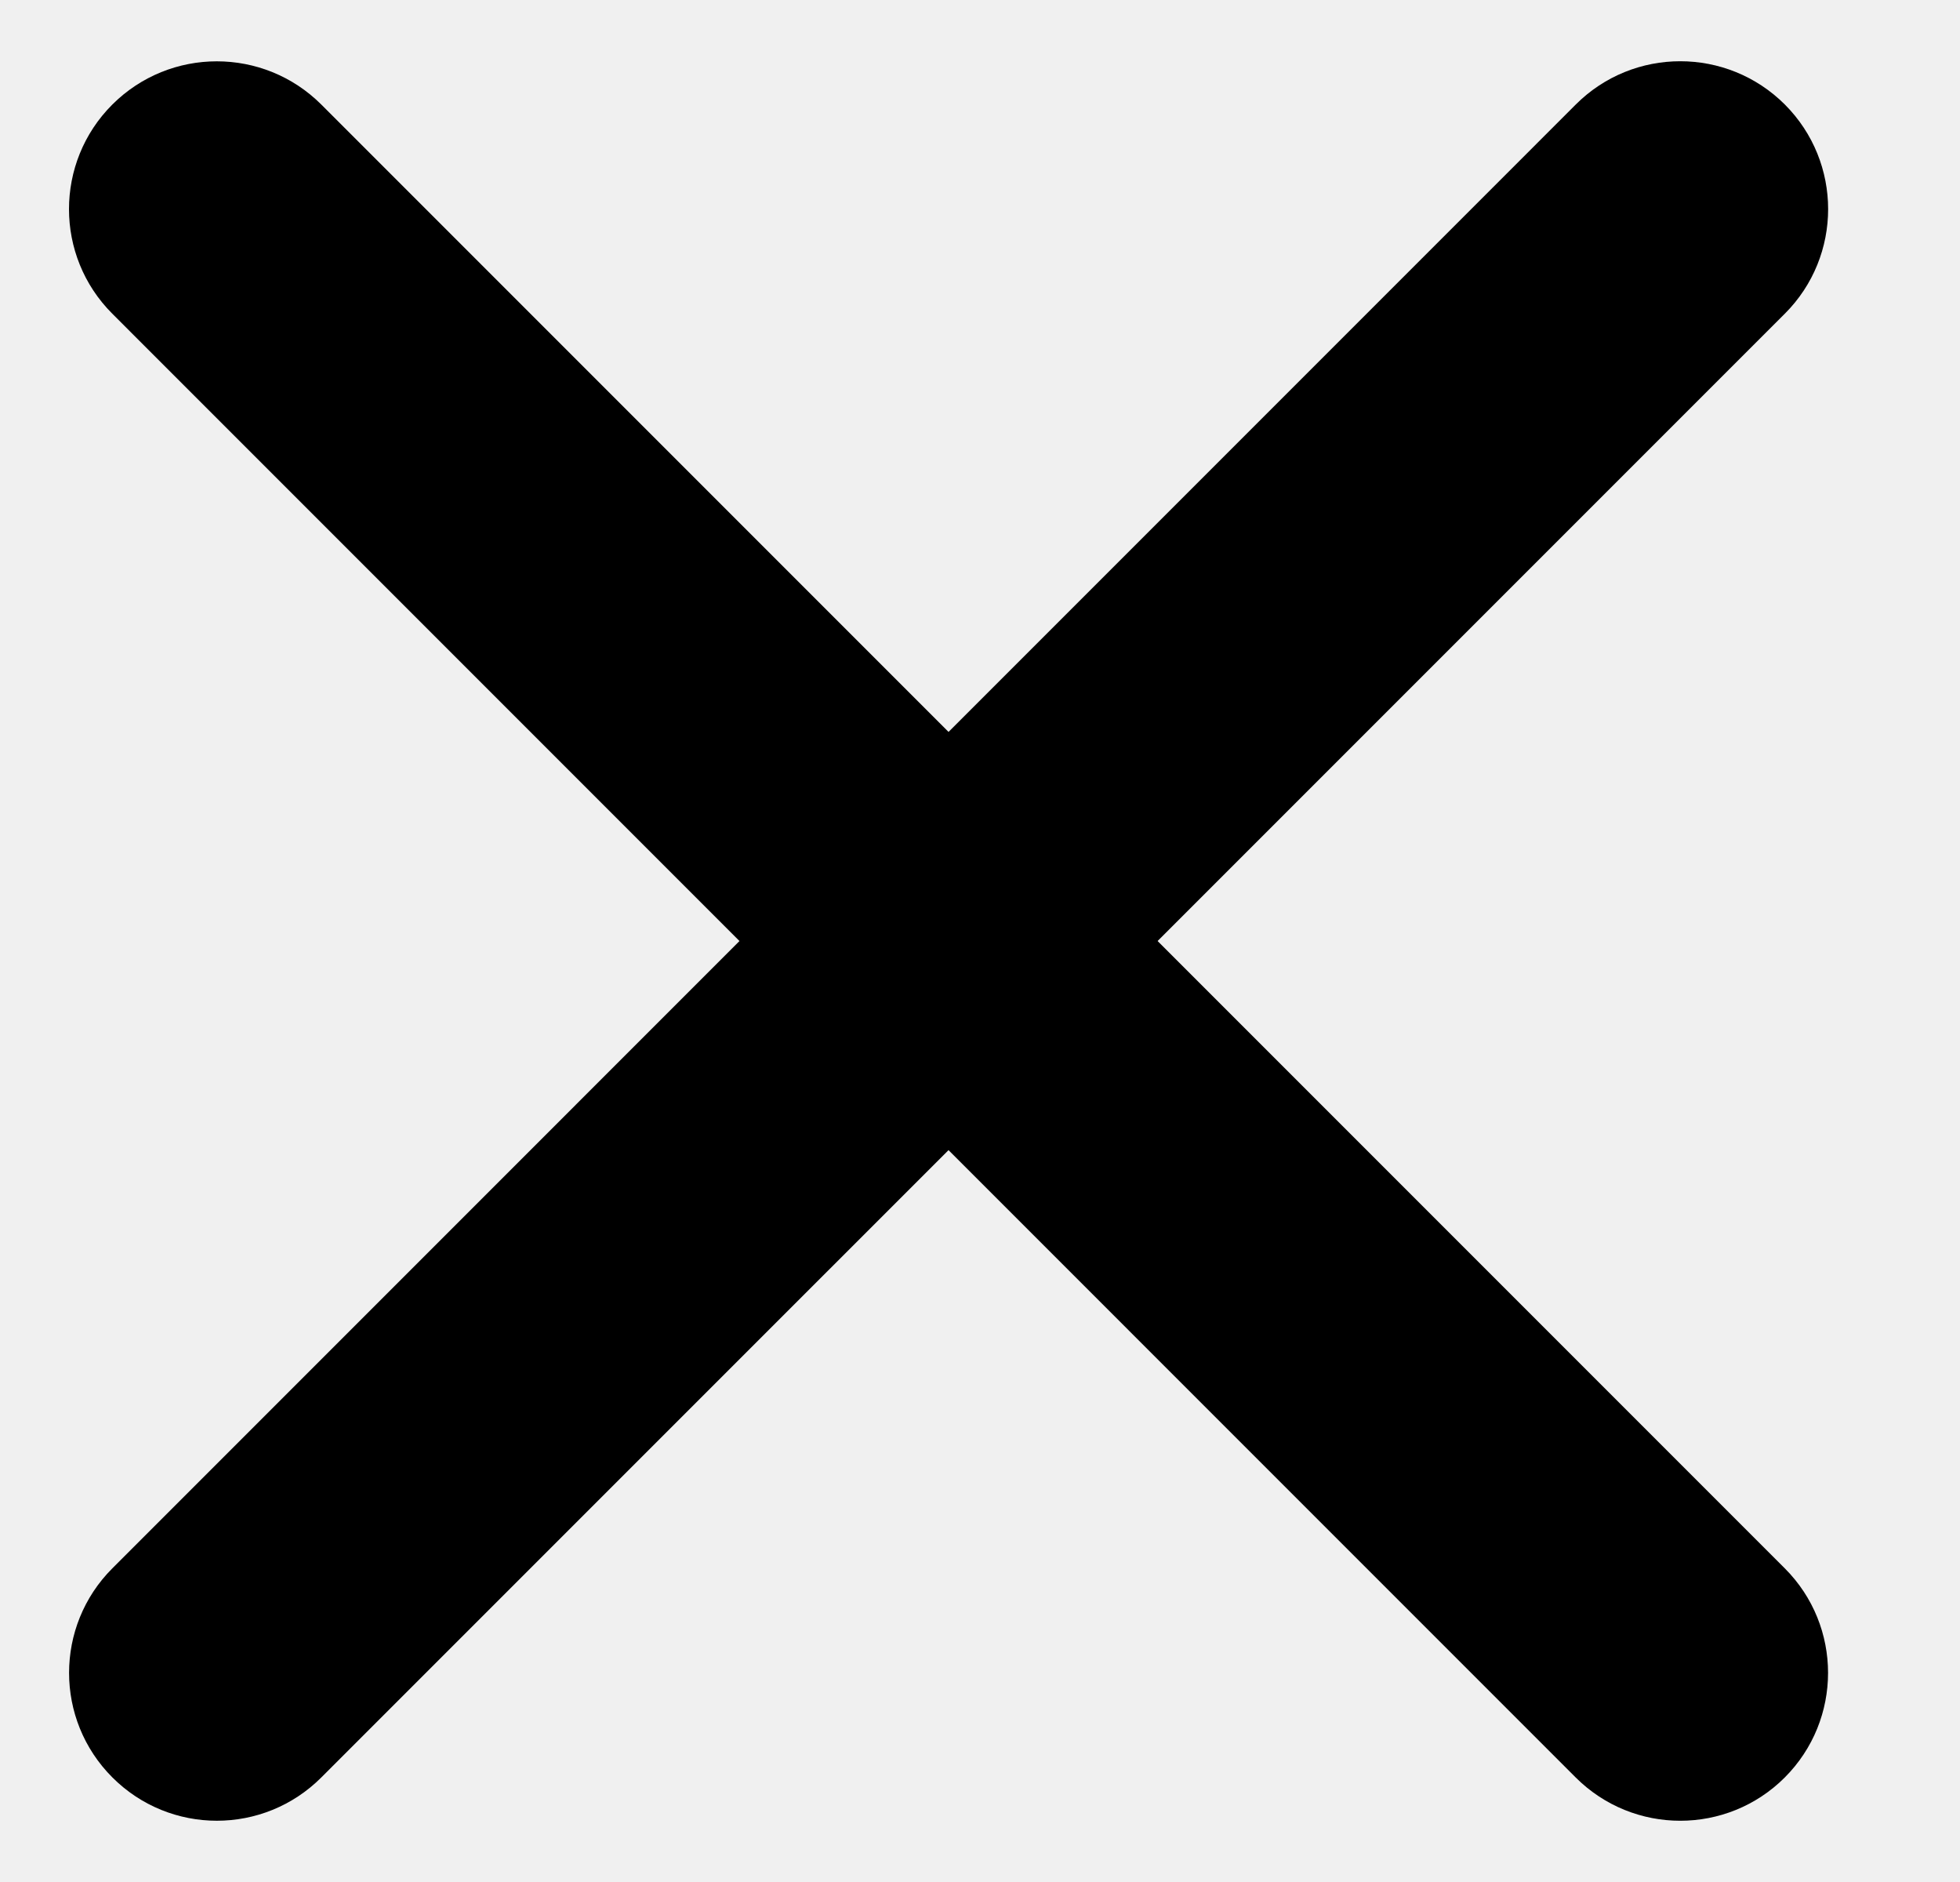
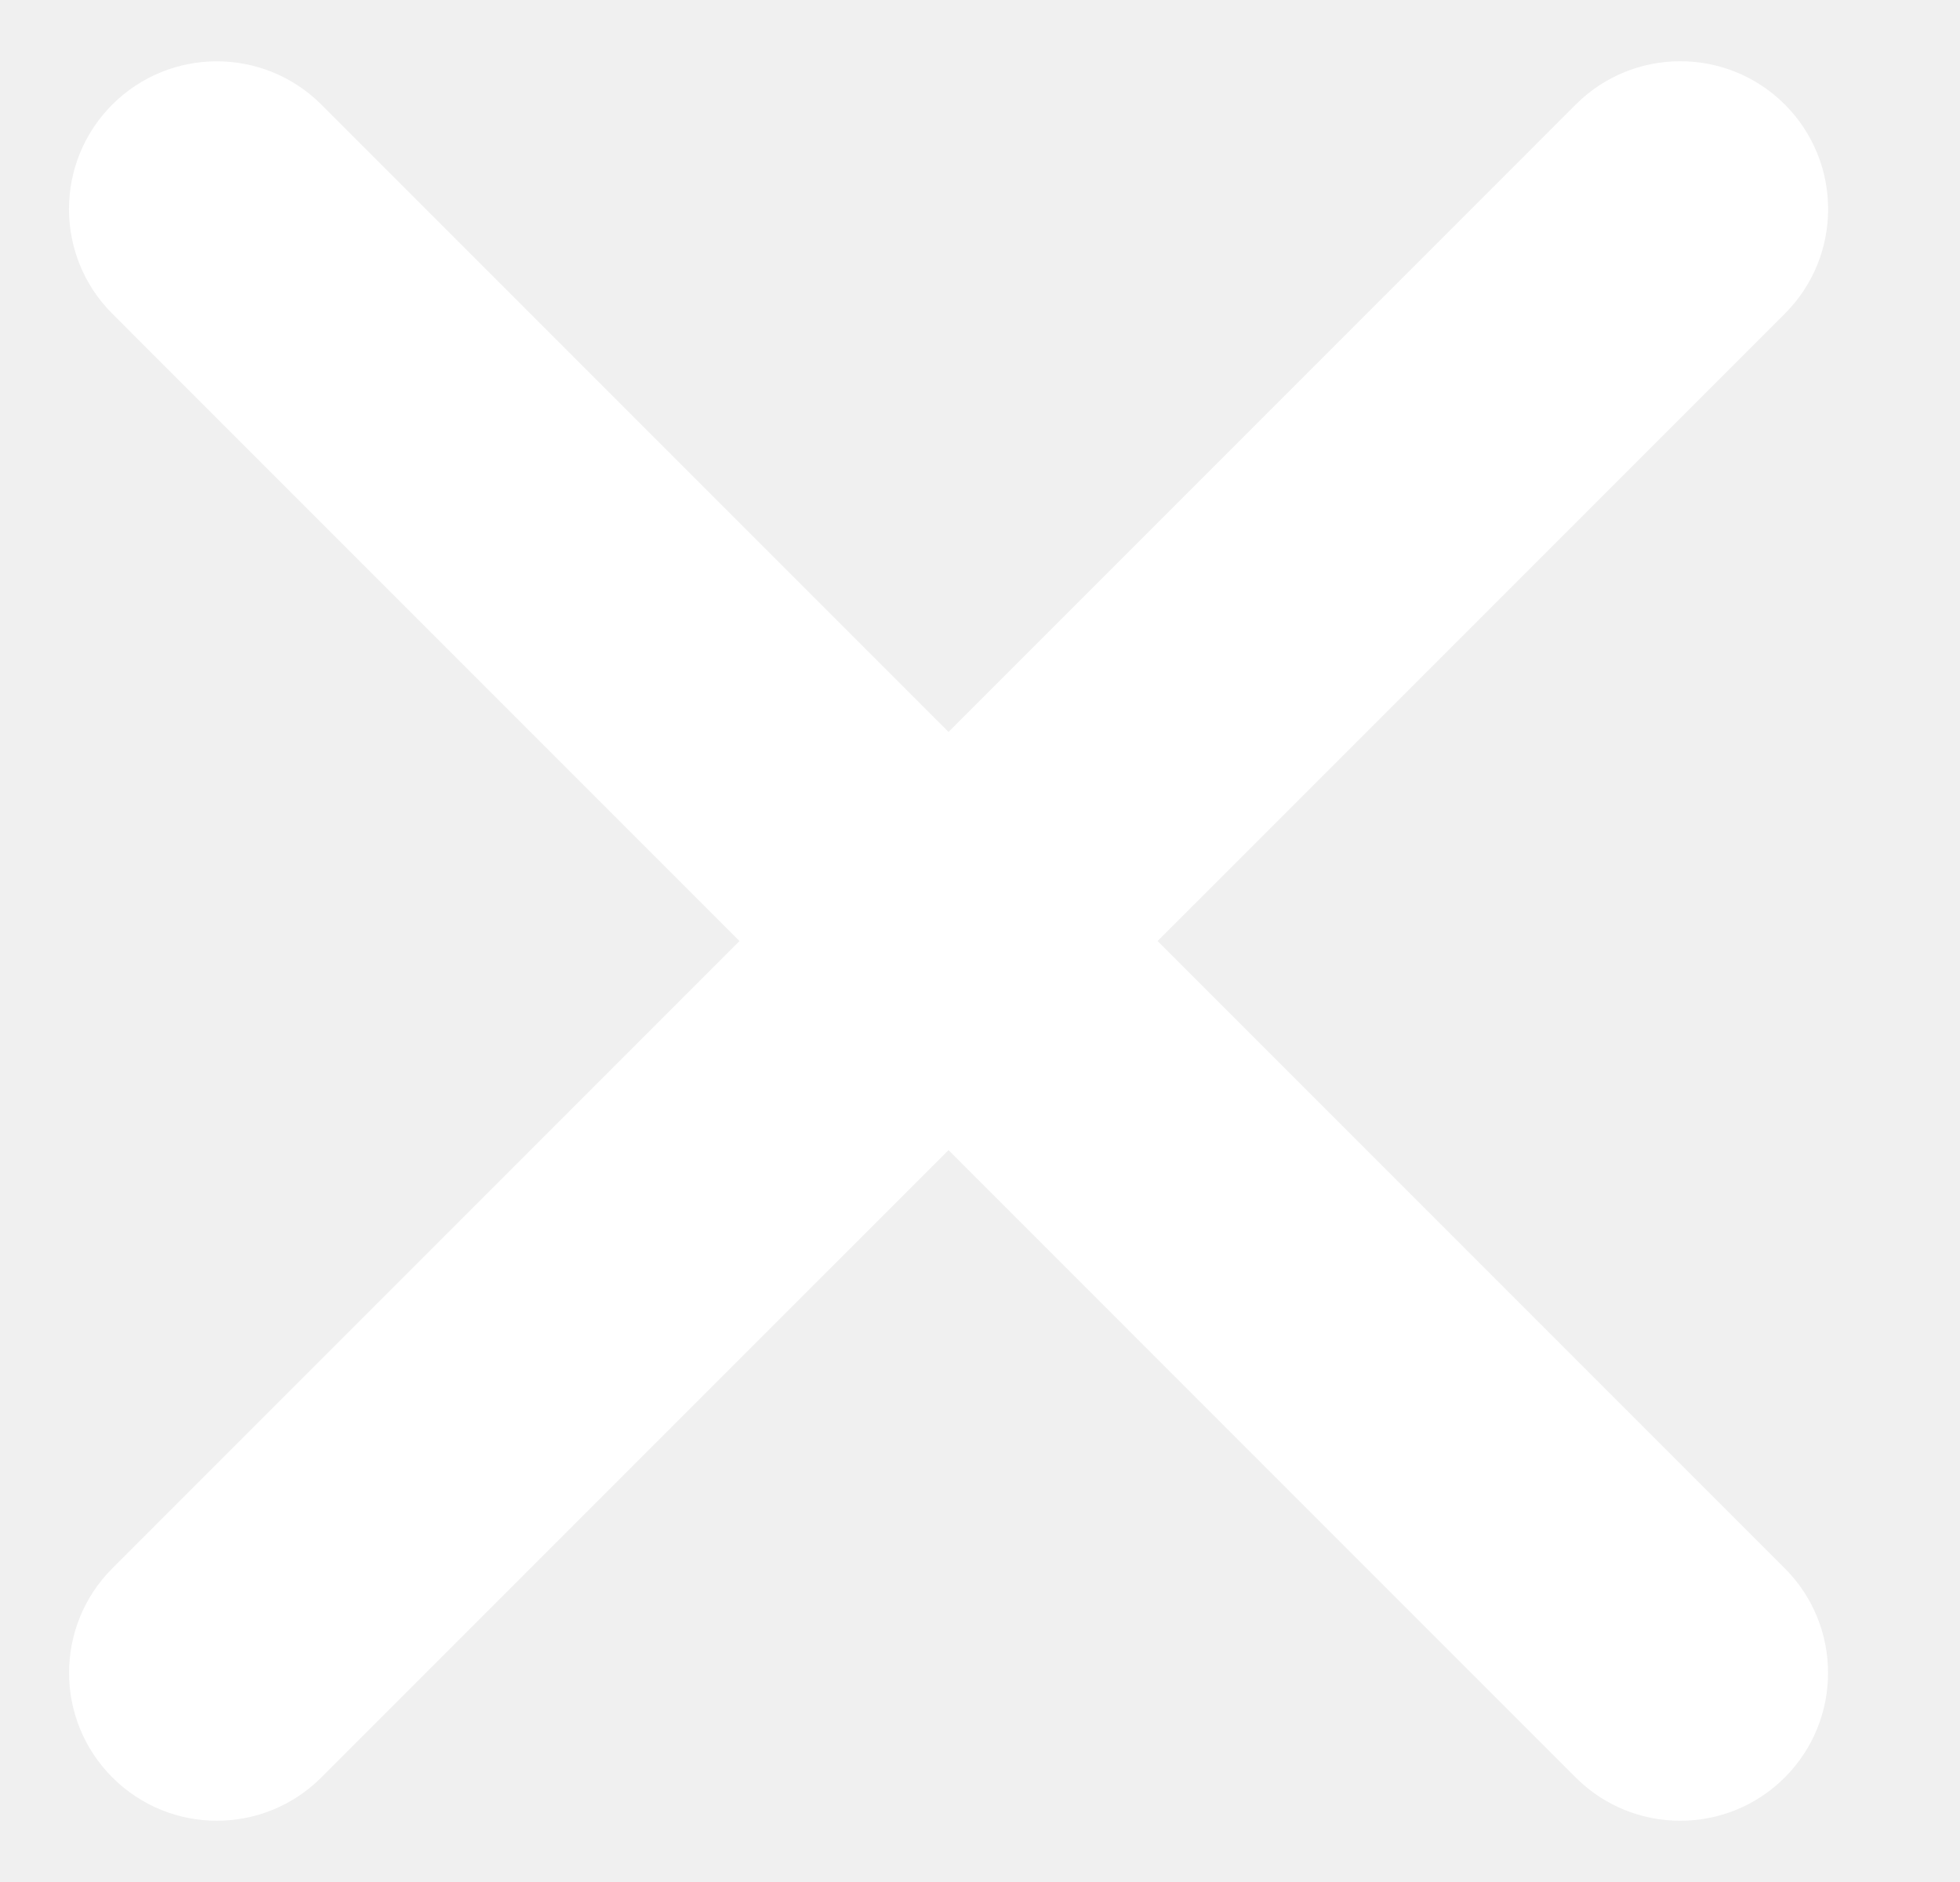
<svg xmlns="http://www.w3.org/2000/svg" width="25" height="24" viewBox="0 0 25 24" fill="none">
-   <path d="M1.433 22.666C0.697 21.93 0.697 20.736 1.433 20L20.099 1.333C20.835 0.597 22.029 0.597 22.766 1.333V1.333C23.502 2.07 23.502 3.264 22.766 4L4.099 22.666C3.363 23.403 2.169 23.403 1.433 22.666V22.666Z" fill="black" />
-   <path d="M22.765 22.667C22.029 23.403 20.835 23.403 20.098 22.667L1.432 4C0.696 3.264 0.696 2.07 1.432 1.334V1.334C2.169 0.598 3.362 0.598 4.099 1.334L22.765 20C23.501 20.736 23.501 21.93 22.765 22.667V22.667Z" fill="black" />
+   <path d="M1.433 22.666C0.697 21.93 0.697 20.736 1.433 20L20.099 1.333C20.835 0.597 22.029 0.597 22.766 1.333V1.333C23.502 2.07 23.502 3.264 22.766 4L4.099 22.666C3.363 23.403 2.169 23.403 1.433 22.666V22.666Z" fill="white" />
+   <path d="M22.765 22.667C22.029 23.403 20.835 23.403 20.098 22.667L1.432 4C0.696 3.264 0.696 2.07 1.432 1.334V1.334C2.169 0.598 3.362 0.598 4.099 1.334L22.765 20C23.501 20.736 23.501 21.93 22.765 22.667V22.667Z" fill="white" />
</svg>
